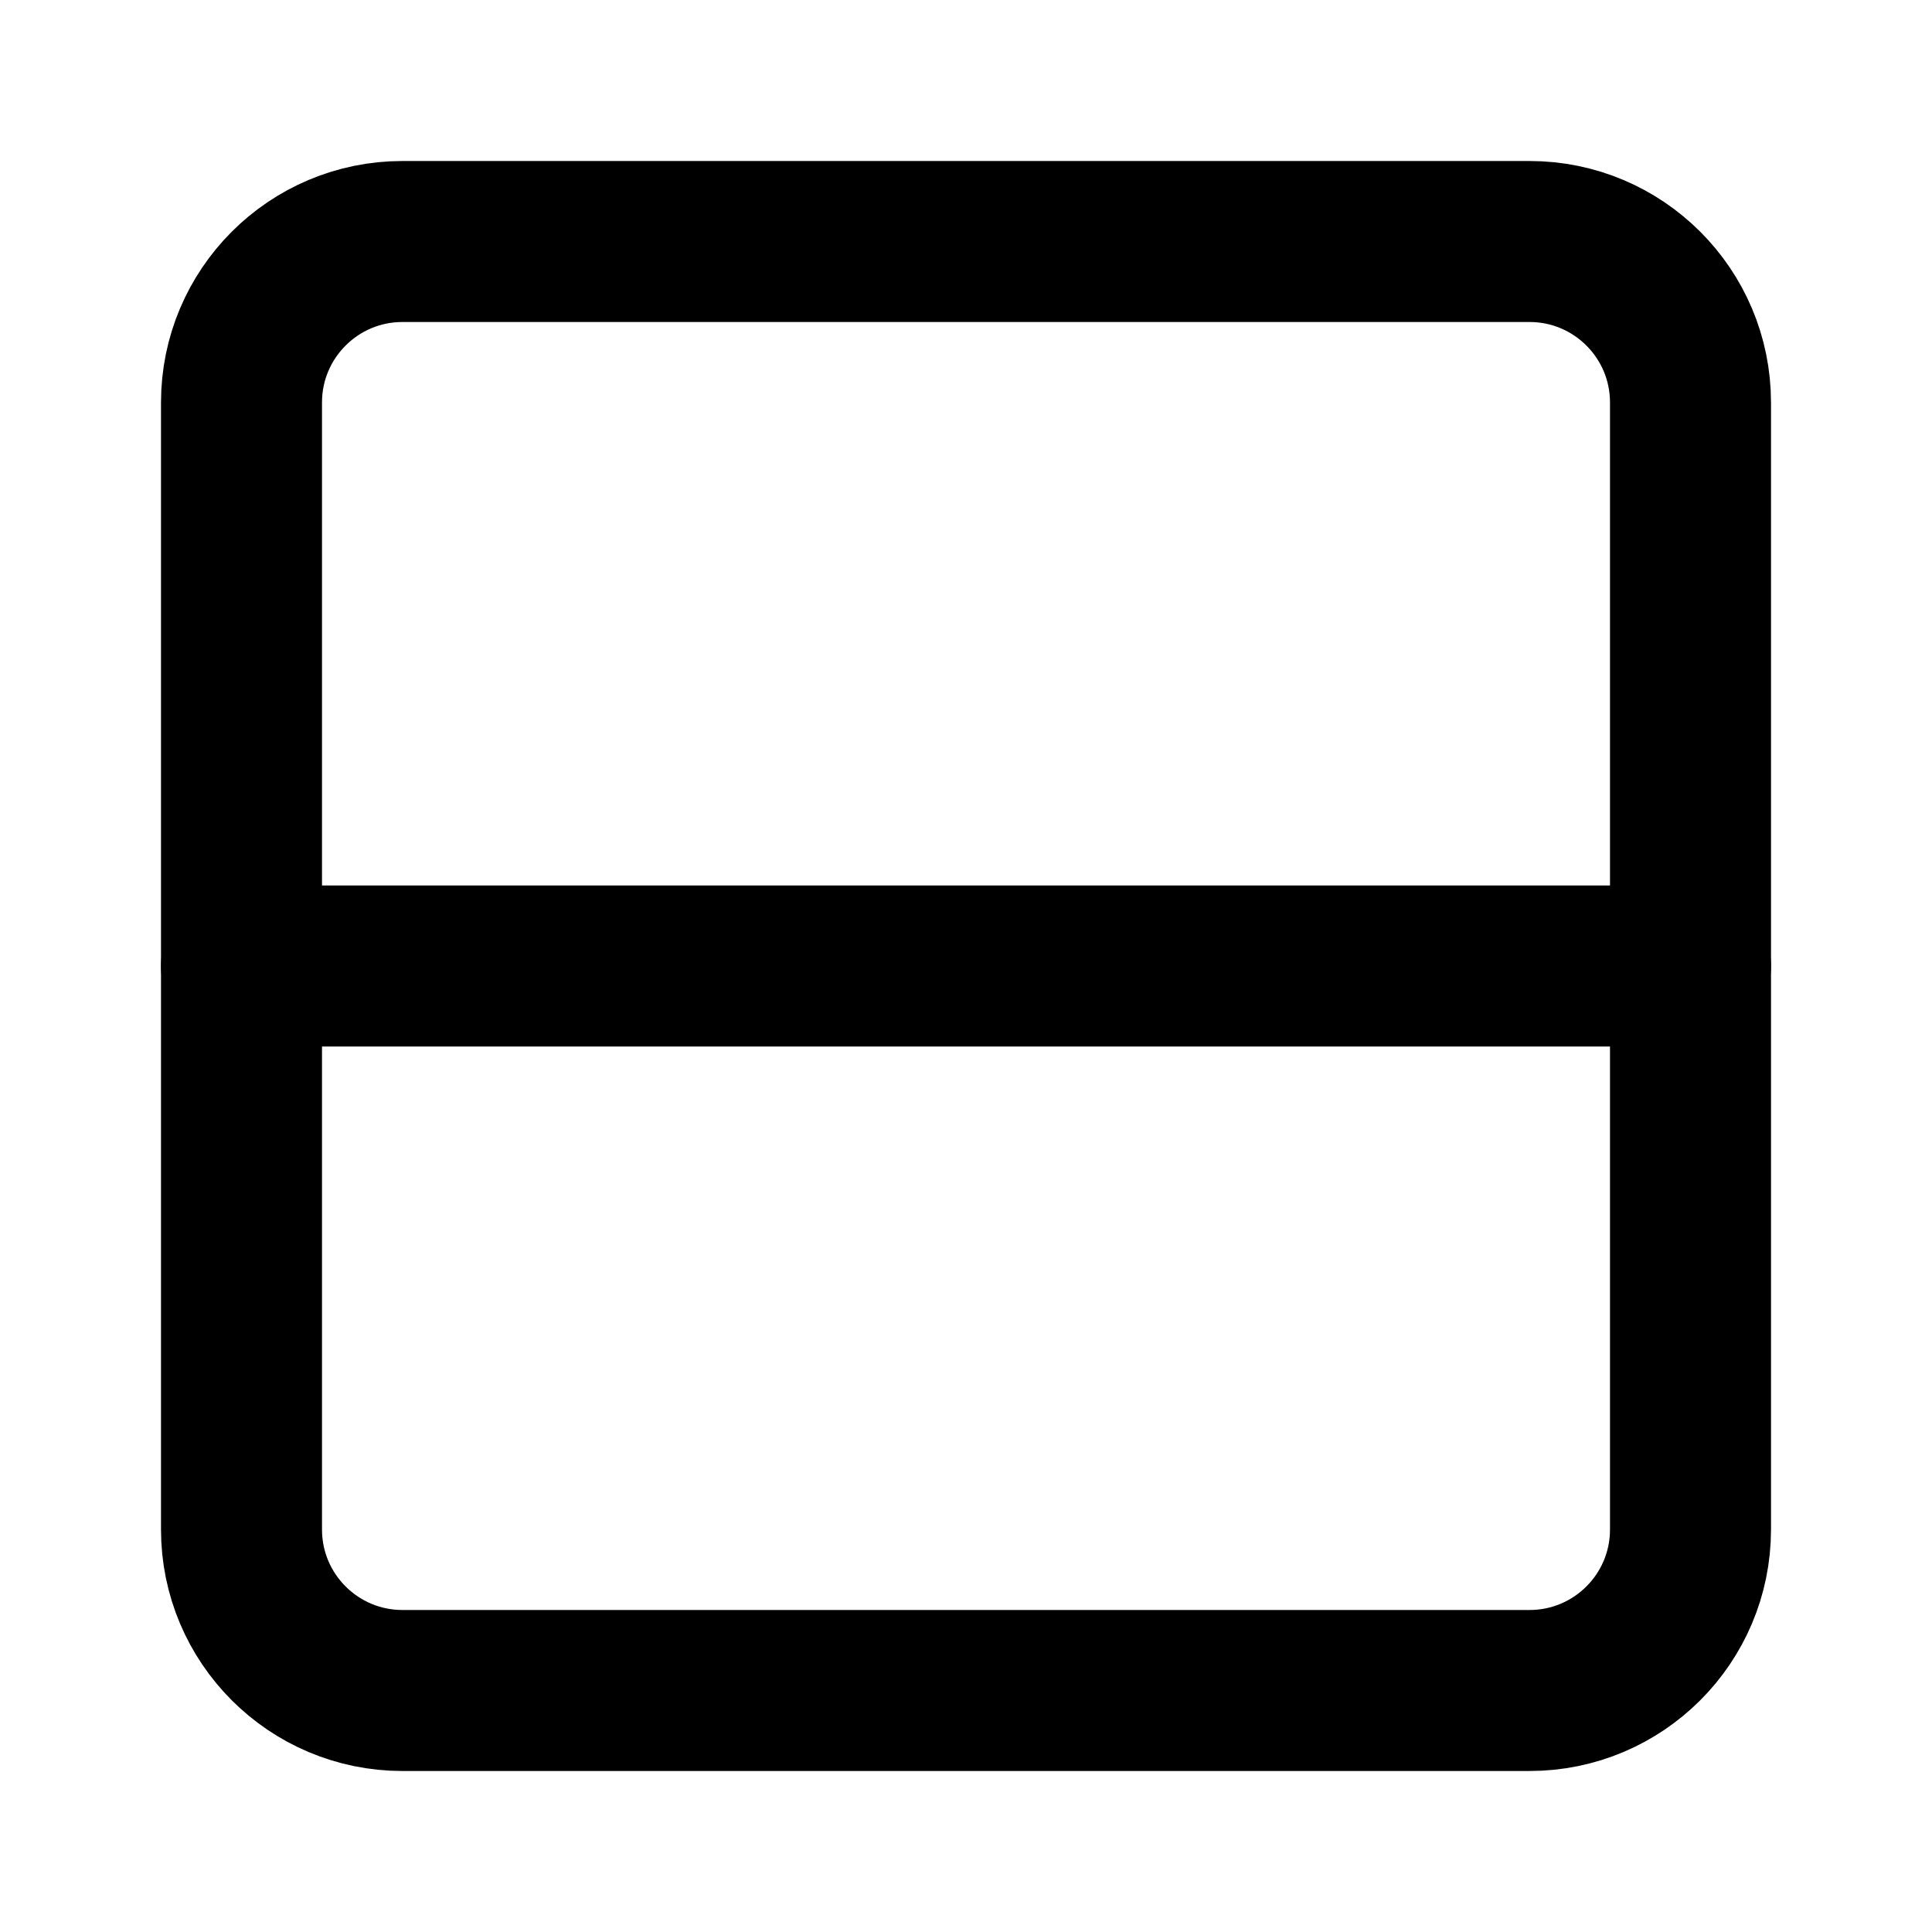
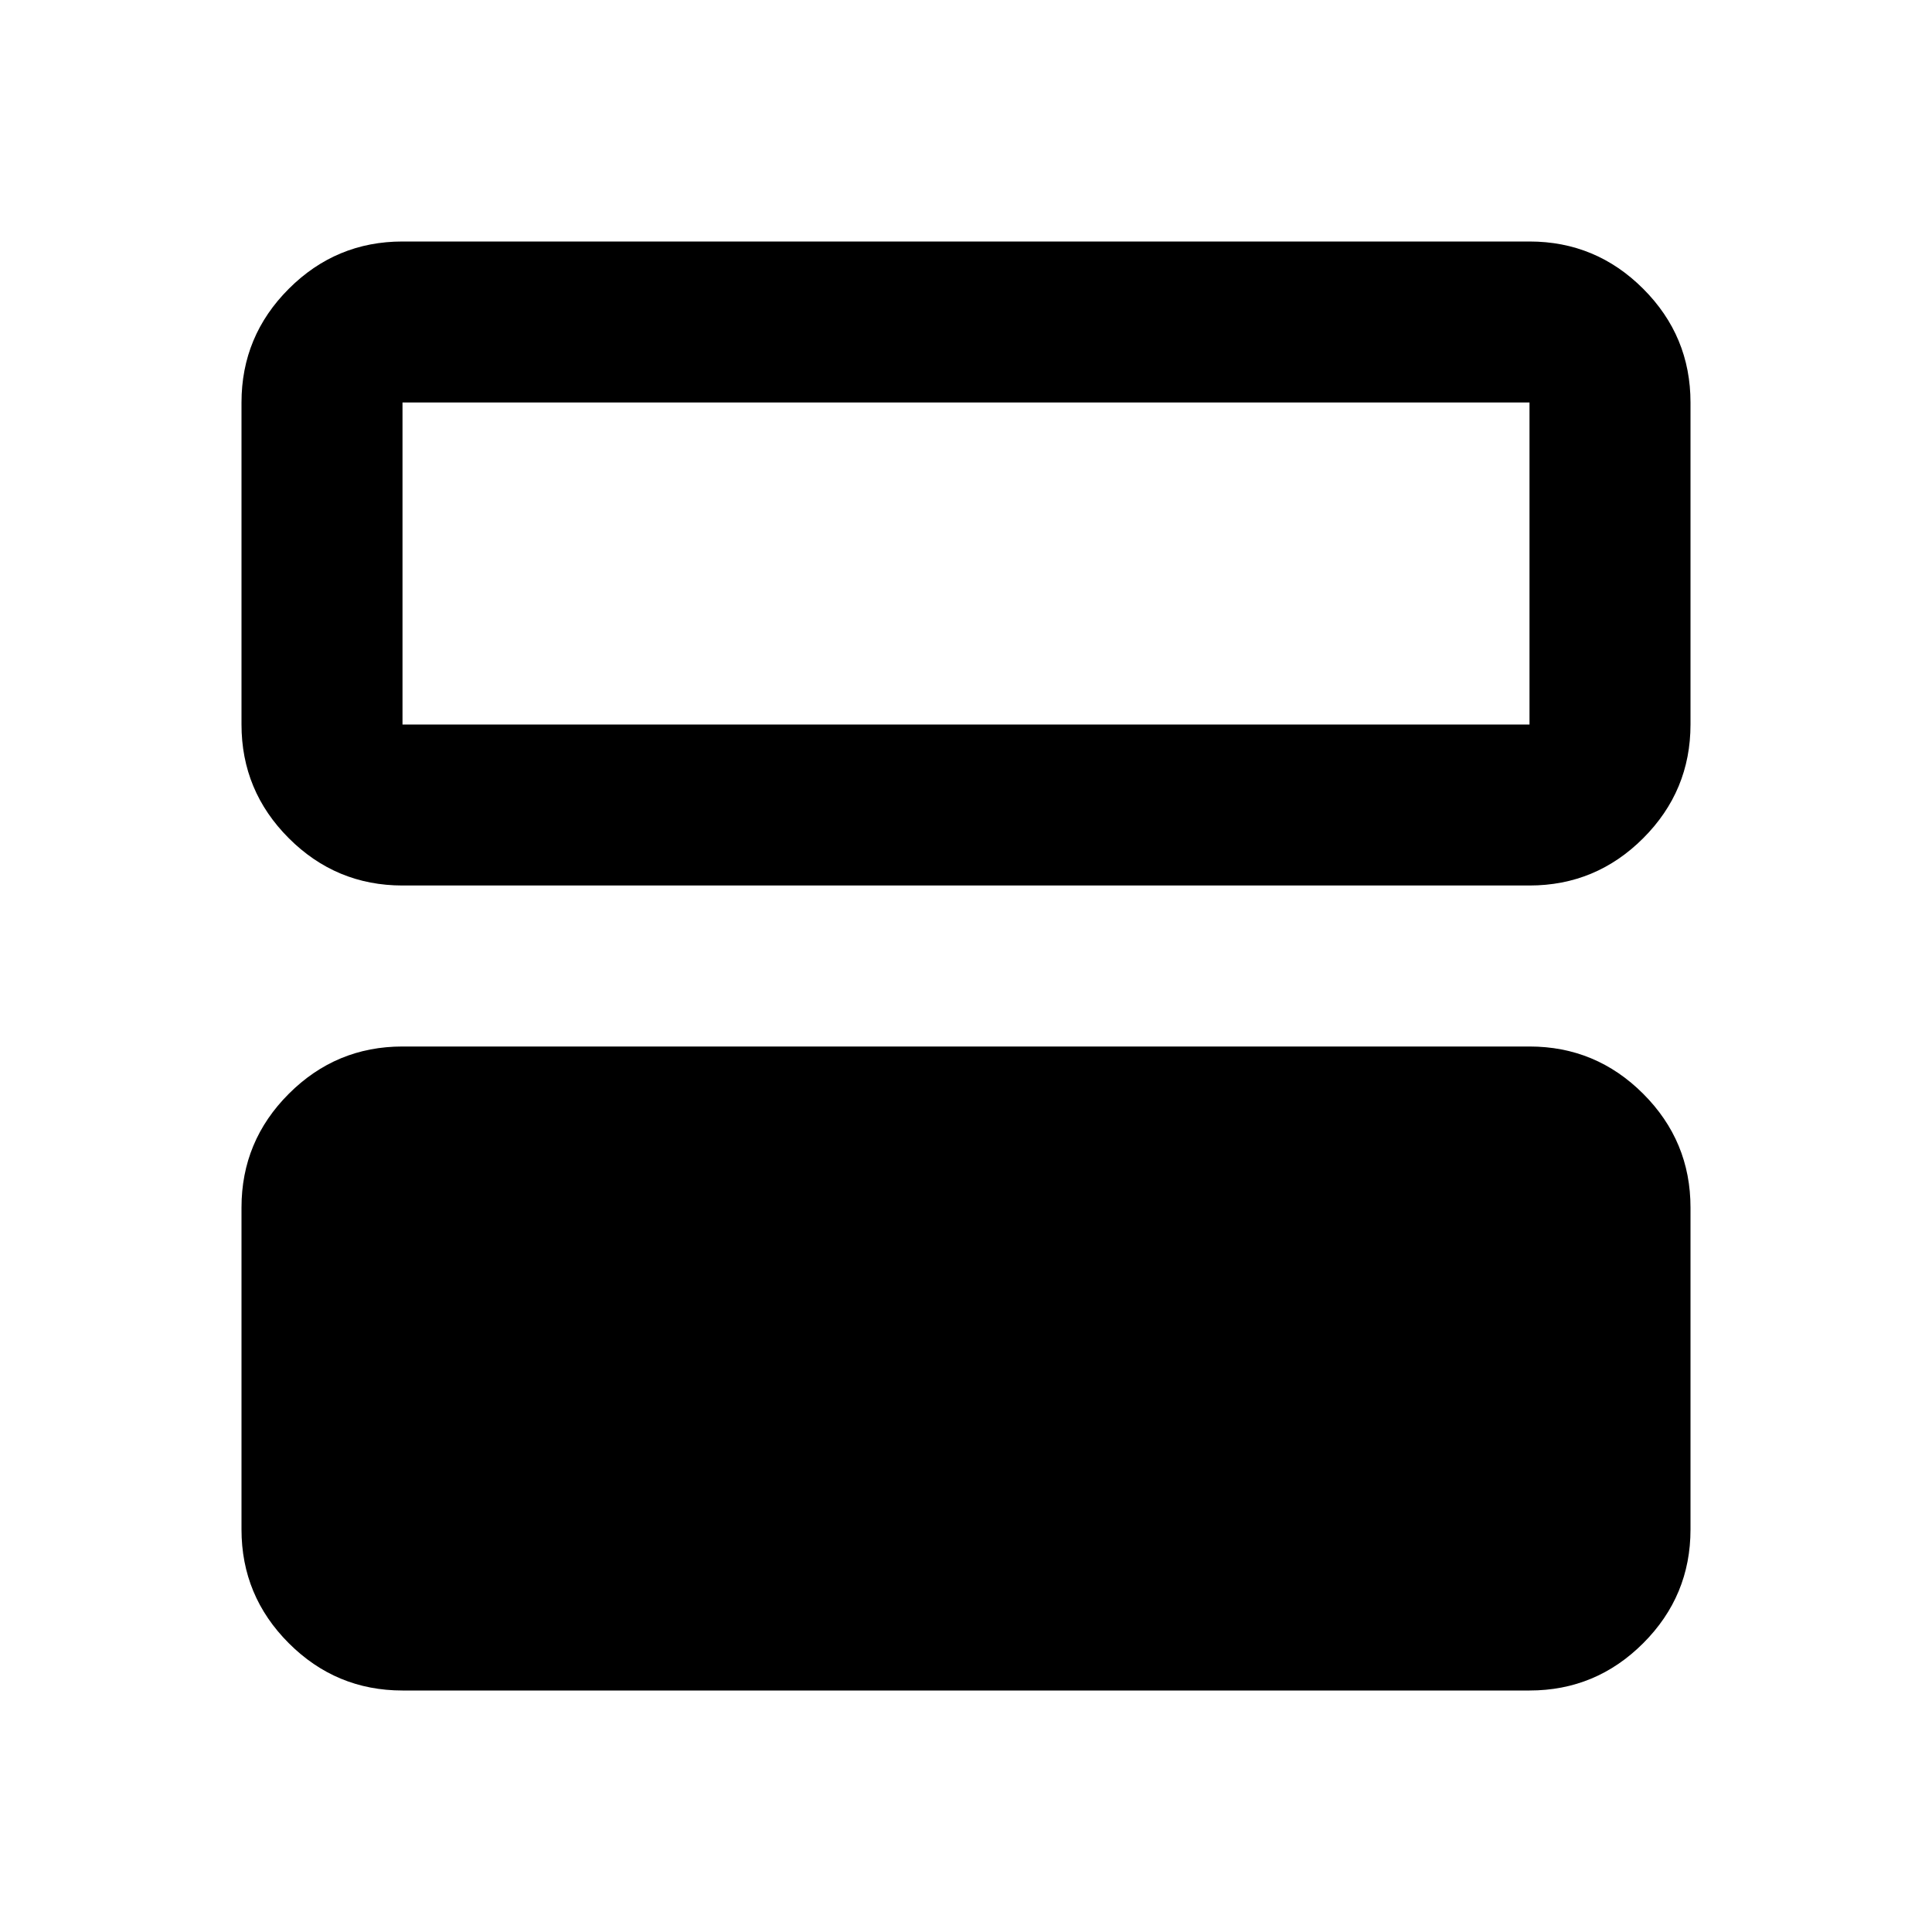
- <svg xmlns="http://www.w3.org/2000/svg" width="24" height="24" viewBox="0 0 24 24" fill="none" stroke="black" stroke-width="2" stroke-linecap="round" stroke-linejoin="round">
-   <rect width="18" height="18" x="3" y="3" rx="2" />
-   <path d="M3 12h18" />
+ <svg xmlns="http://www.w3.org/2000/svg" height="24" viewBox="0 -960 960 960" width="24">
+   <path d="M200-120q-33 0-56.5-23.5T120-200v-160q0-33 23.5-56.5T200-440h560q33 0 56.5 23.5T840-360v160q0 33-23.5 56.5T760-120H200Zm0-400q-33 0-56.5-23.5T120-600v-160q0-33 23.5-56.5T200-840h560q33 0 56.5 23.5T840-760v160q0 33-23.5 56.5T760-520H200Zm560-240H200v160h560v-160Z" />
</svg>
